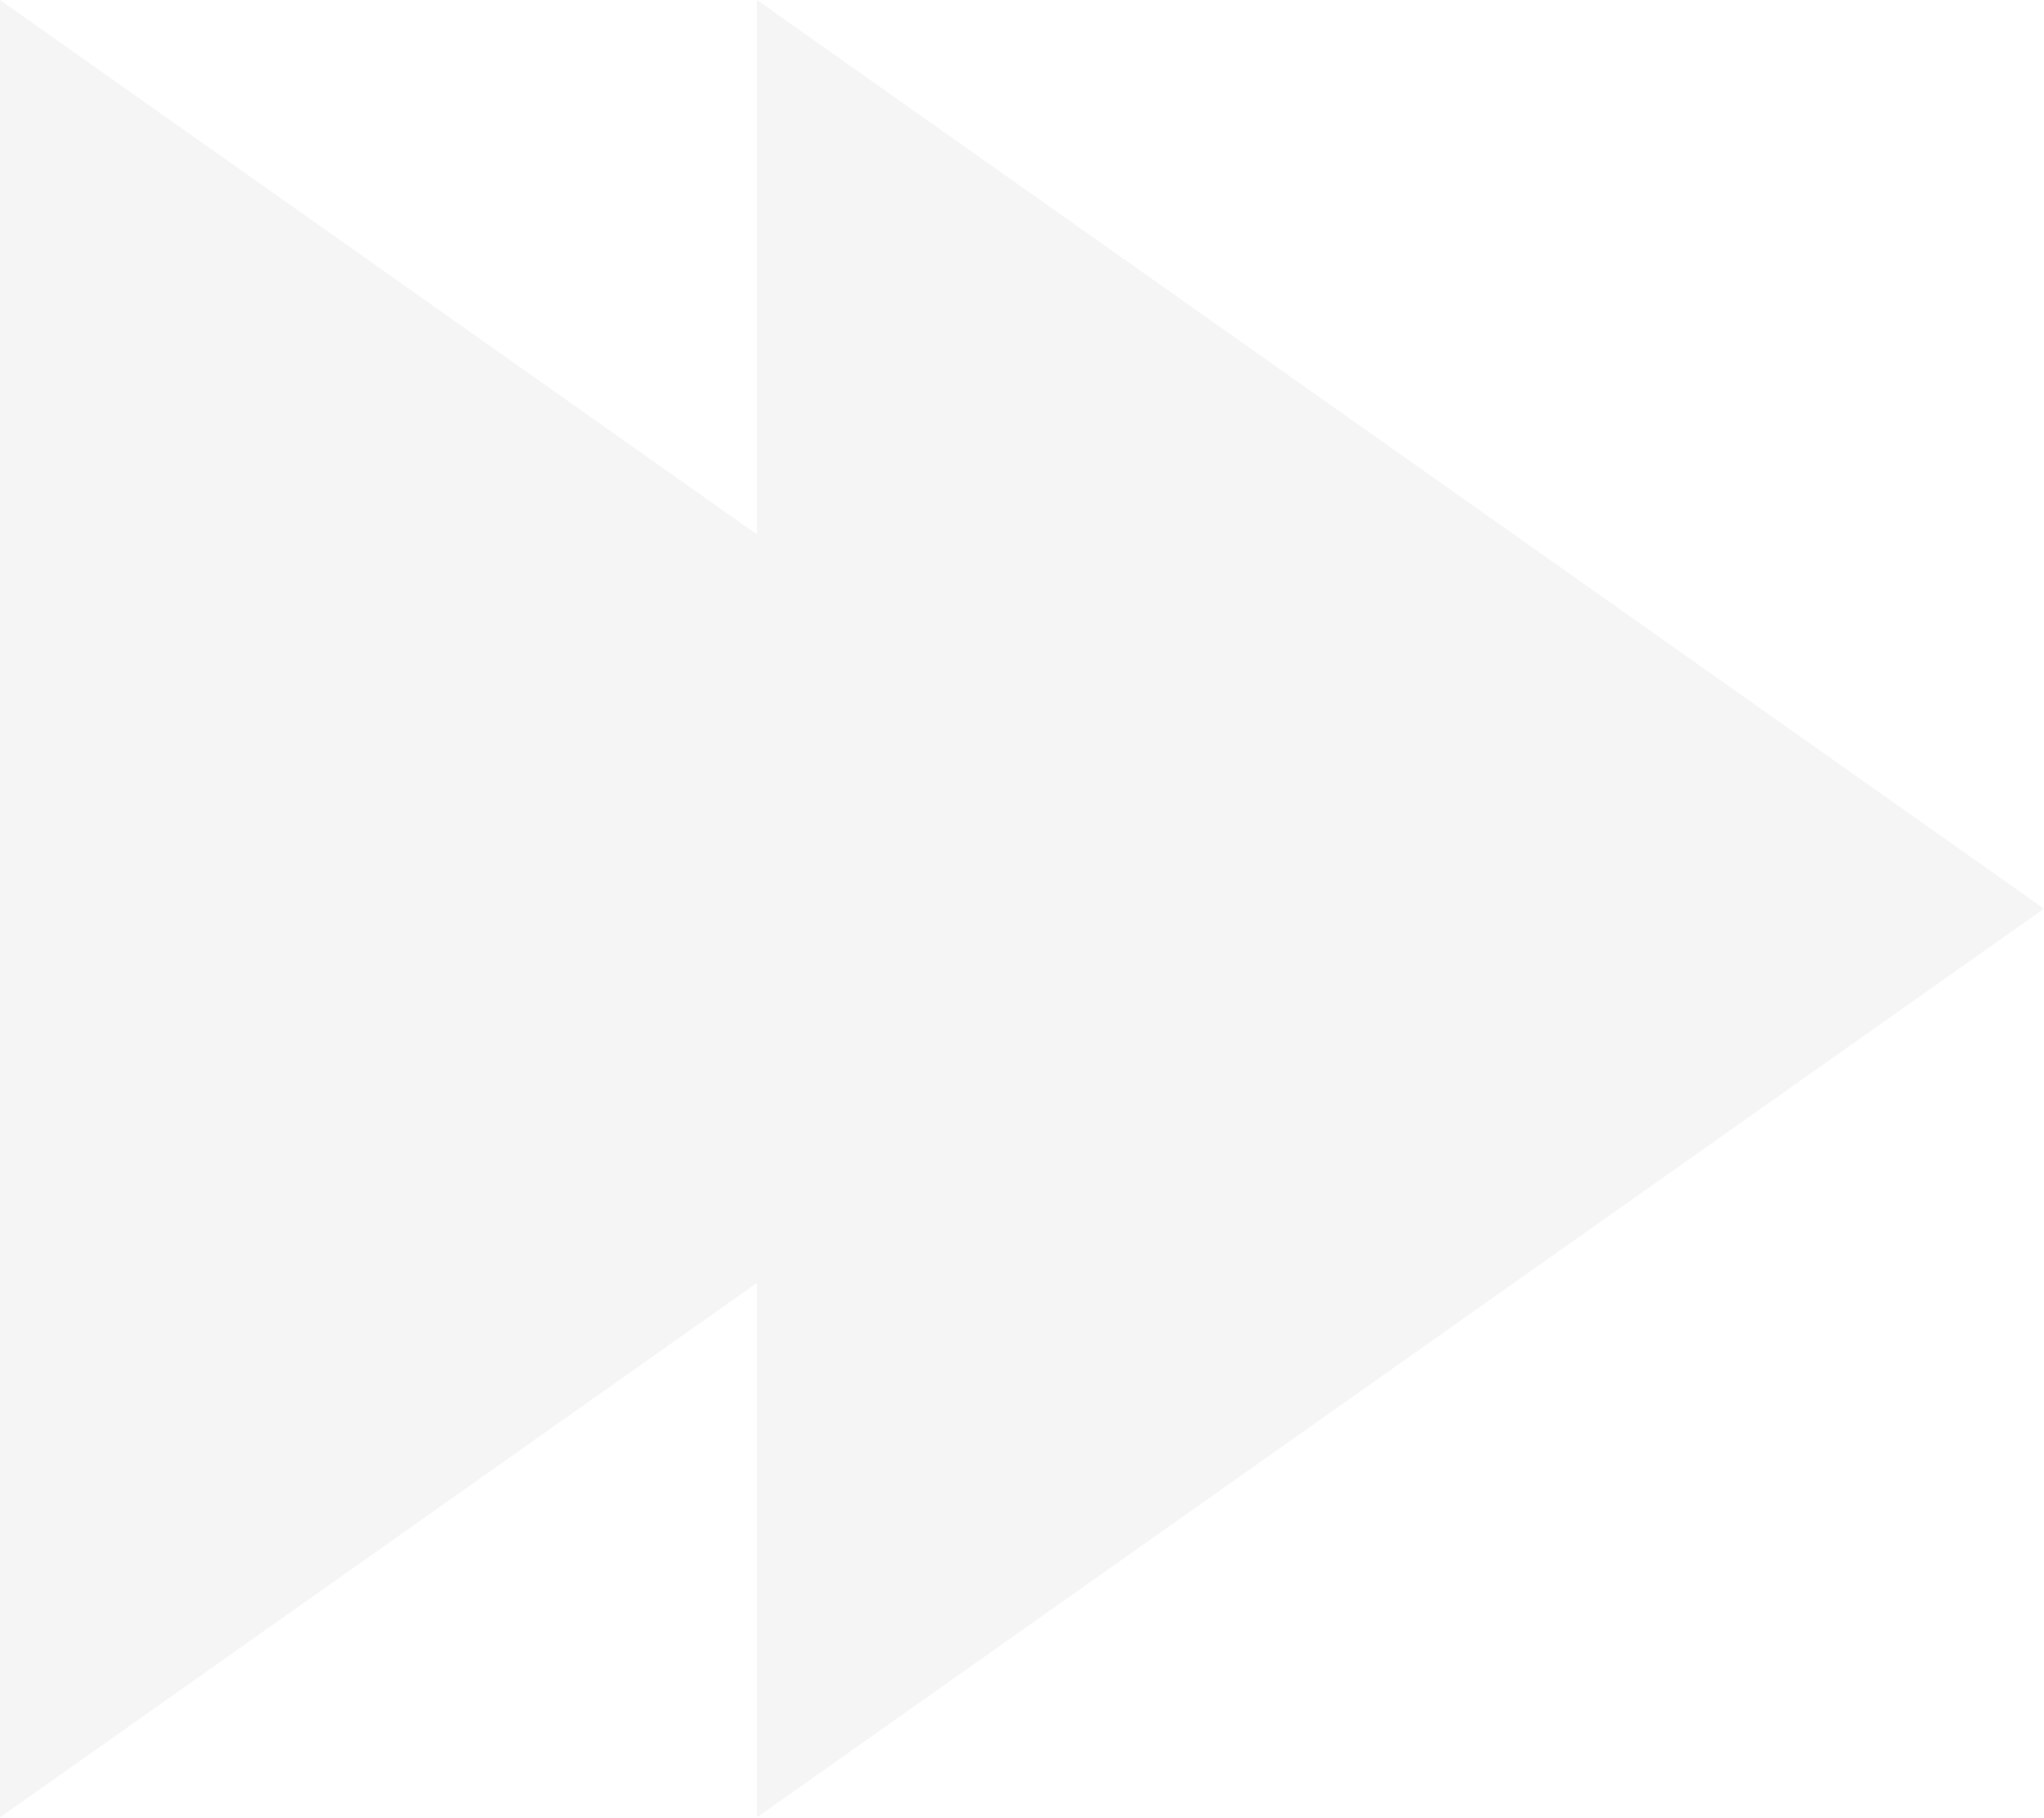
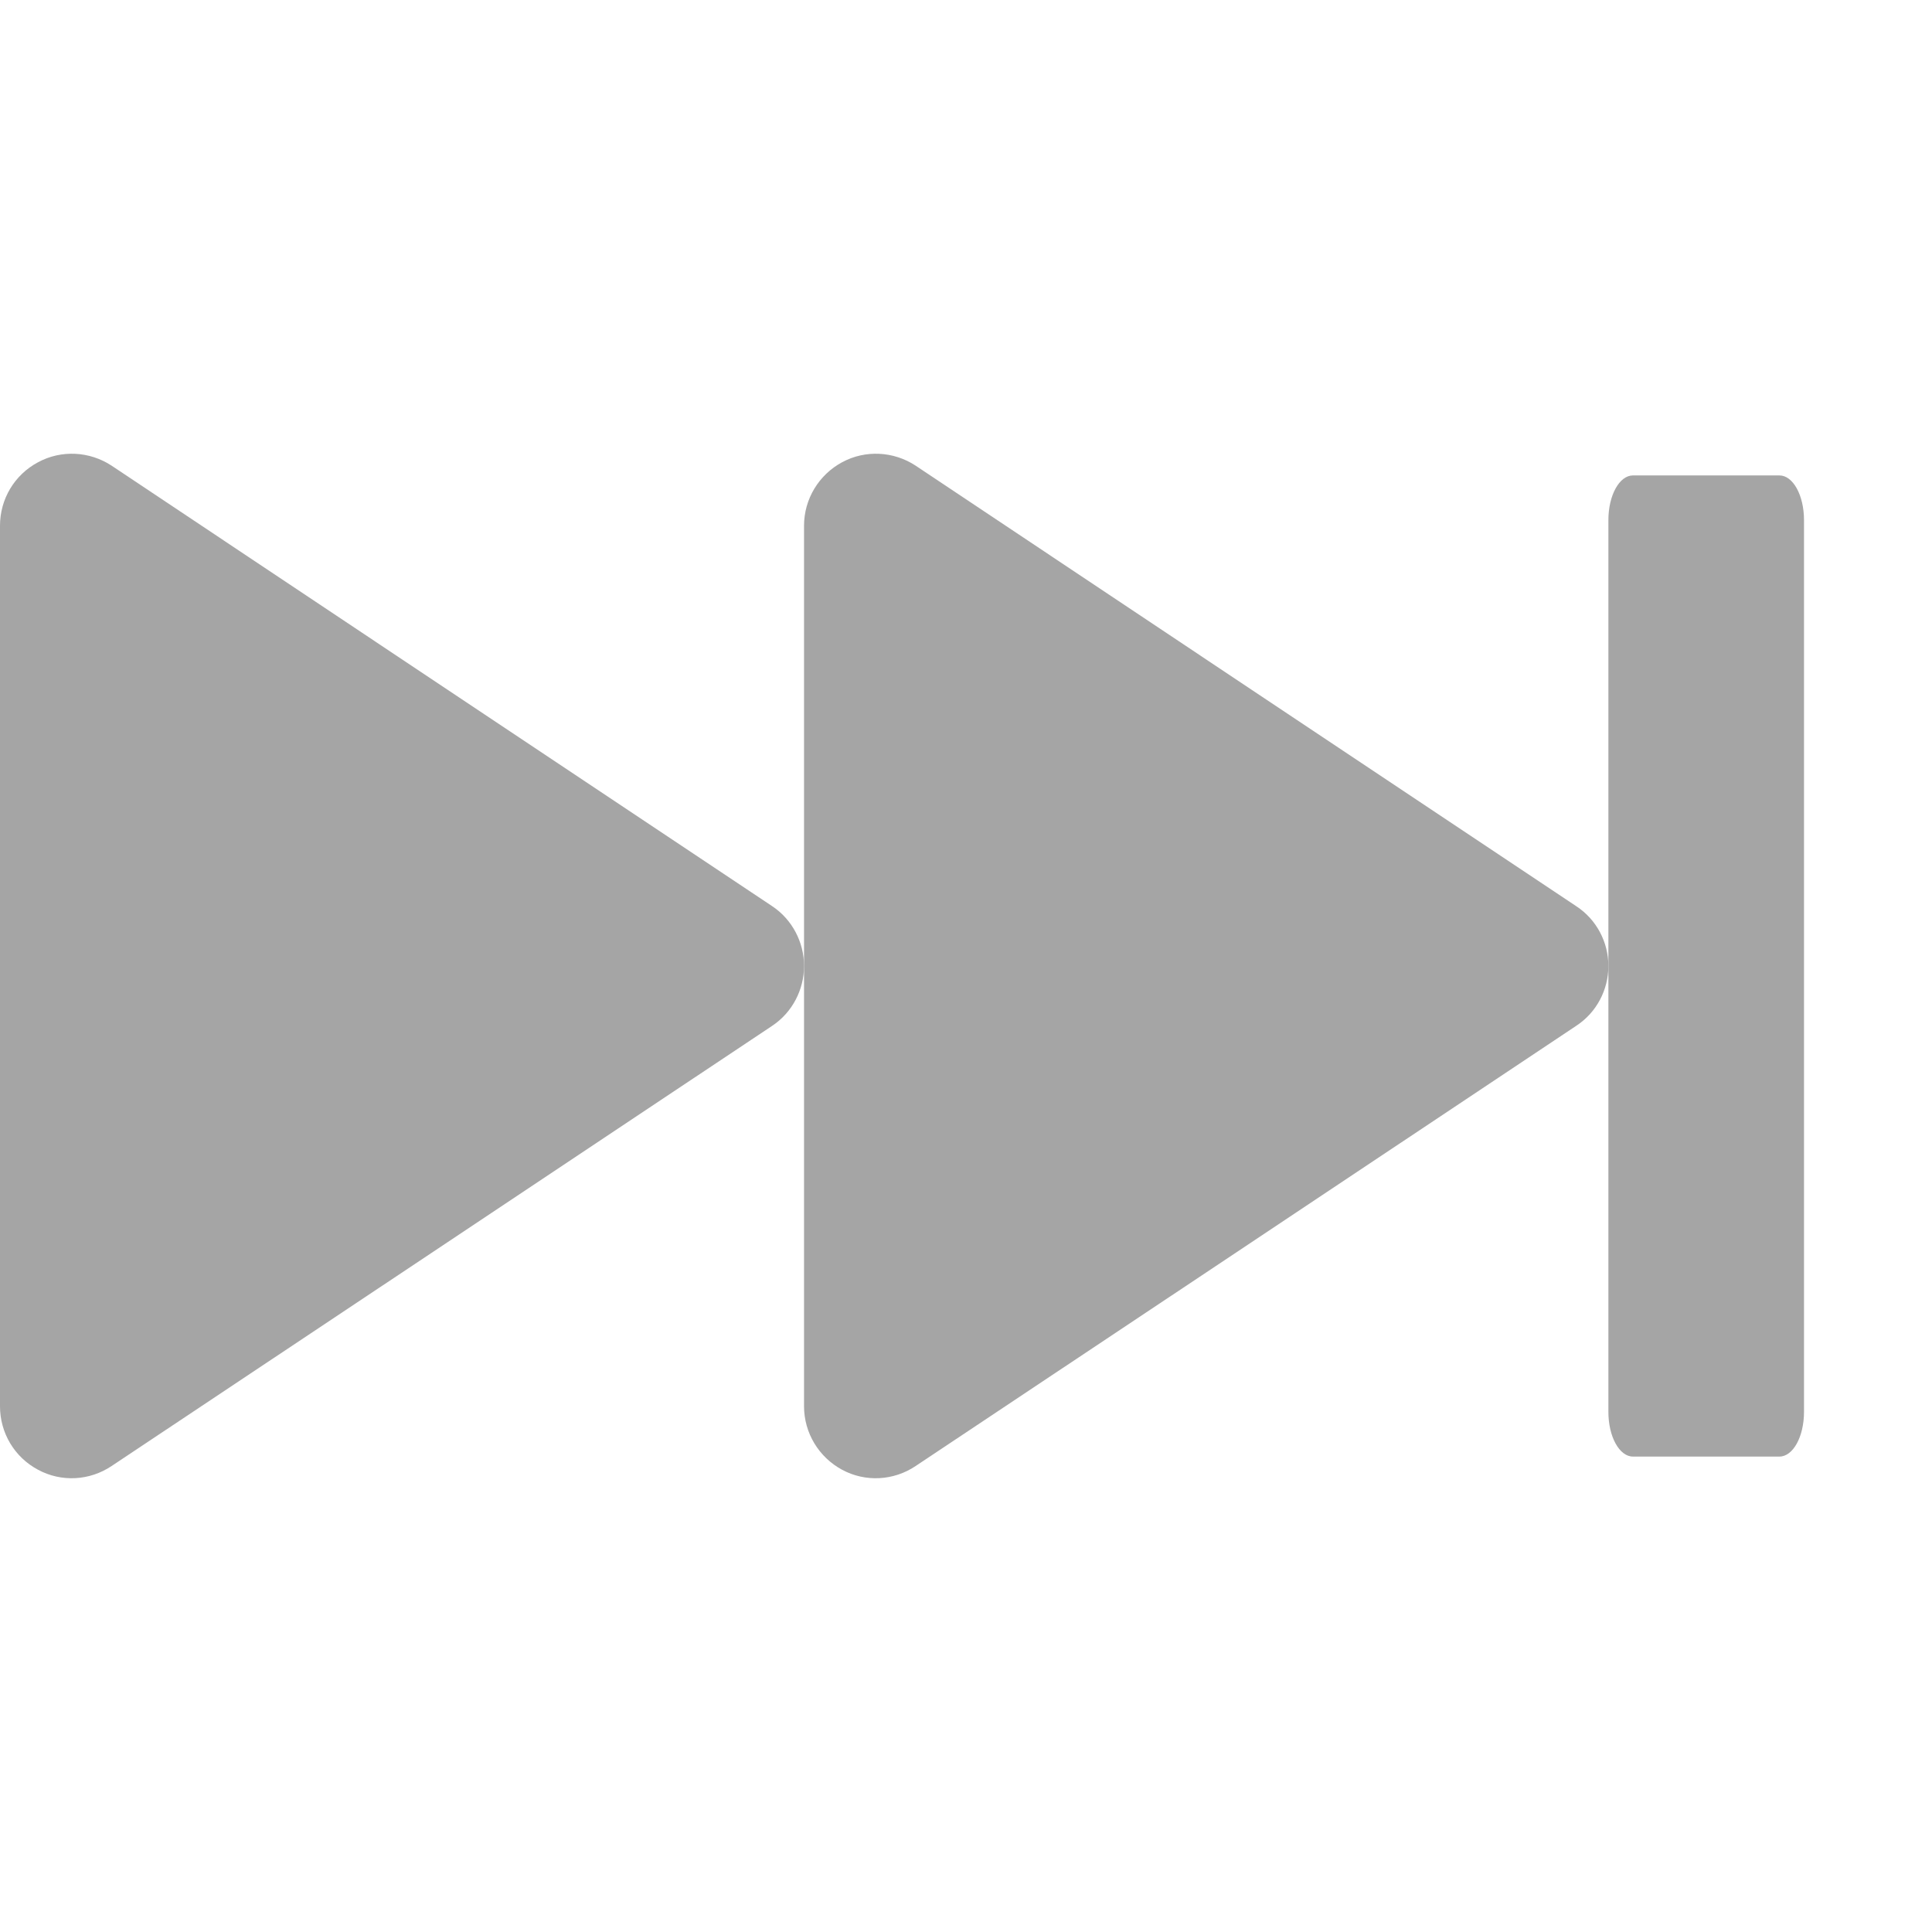
- <svg xmlns="http://www.w3.org/2000/svg" version="1.1" id="Layer_1" x="0px" y="0px" width="18px" height="16px" viewBox="0 0 18 16" enable-background="new 0 0 18 16" xml:space="preserve">
-   <polygon fill="#F5F5F5" points="6.666,0 6.666,16 18,8 " />
-   <polygon fill="#F5F5F5" points="11.333,8 0,0 0,16 " />
+ <svg xmlns="http://www.w3.org/2000/svg" width="24pt" height="24pt" viewBox="0 0 24 24" version="1.1">
+   <g id="surface1">
+     <path style=" stroke:none;fill-rule:evenodd;fill:rgb(64.7%,64.7%,64.7%);fill-opacity:1;" d="M 9.594 11.258 C 9.84 11.422 9.988 11.703 9.988 12 C 9.988 12.297 9.84 12.578 9.594 12.742 C 7.625 14.055 3.535 16.781 1.387 18.211 C 1.113 18.395 0.762 18.414 0.473 18.258 C 0.18 18.102 0 17.801 0 17.469 C 0 14.723 0 9.277 0 6.531 C 0 6.199 0.18 5.898 0.473 5.742 C 0.762 5.586 1.113 5.605 1.387 5.785 C 3.535 7.219 7.625 9.945 9.594 11.258 " />
+     <path style=" stroke:none;fill-rule:evenodd;fill:rgb(64.7%,64.7%,64.7%);fill-opacity:1;" d="M 19.582 11.258 C 19.832 11.422 19.98 11.703 19.98 12 C 19.98 12.297 19.832 12.578 19.582 12.742 C 17.613 14.055 13.523 16.781 11.375 18.211 C 11.102 18.395 10.75 18.414 10.461 18.258 C 10.172 18.102 9.988 17.801 9.988 17.469 L 9.988 6.531 C 9.988 6.199 10.172 5.898 10.461 5.742 C 10.75 5.586 11.102 5.605 11.375 5.785 C 13.523 7.219 17.613 9.945 19.582 11.258 " />
+     <path style=" stroke:none;fill-rule:evenodd;fill:rgb(64.7%,64.7%,64.7%);fill-opacity:1;" d="M 19.98 17.539 C 19.98 17.848 20.117 18.094 20.285 18.094 L 22.105 18.094 C 22.273 18.094 22.41 17.848 22.41 17.539 L 22.41 6.461 C 22.41 6.152 22.273 5.906 22.105 5.906 L 20.285 5.906 C 20.117 5.906 19.98 6.152 19.98 6.461 Z M 19.98 17.539 " />
+   </g>
</svg>
